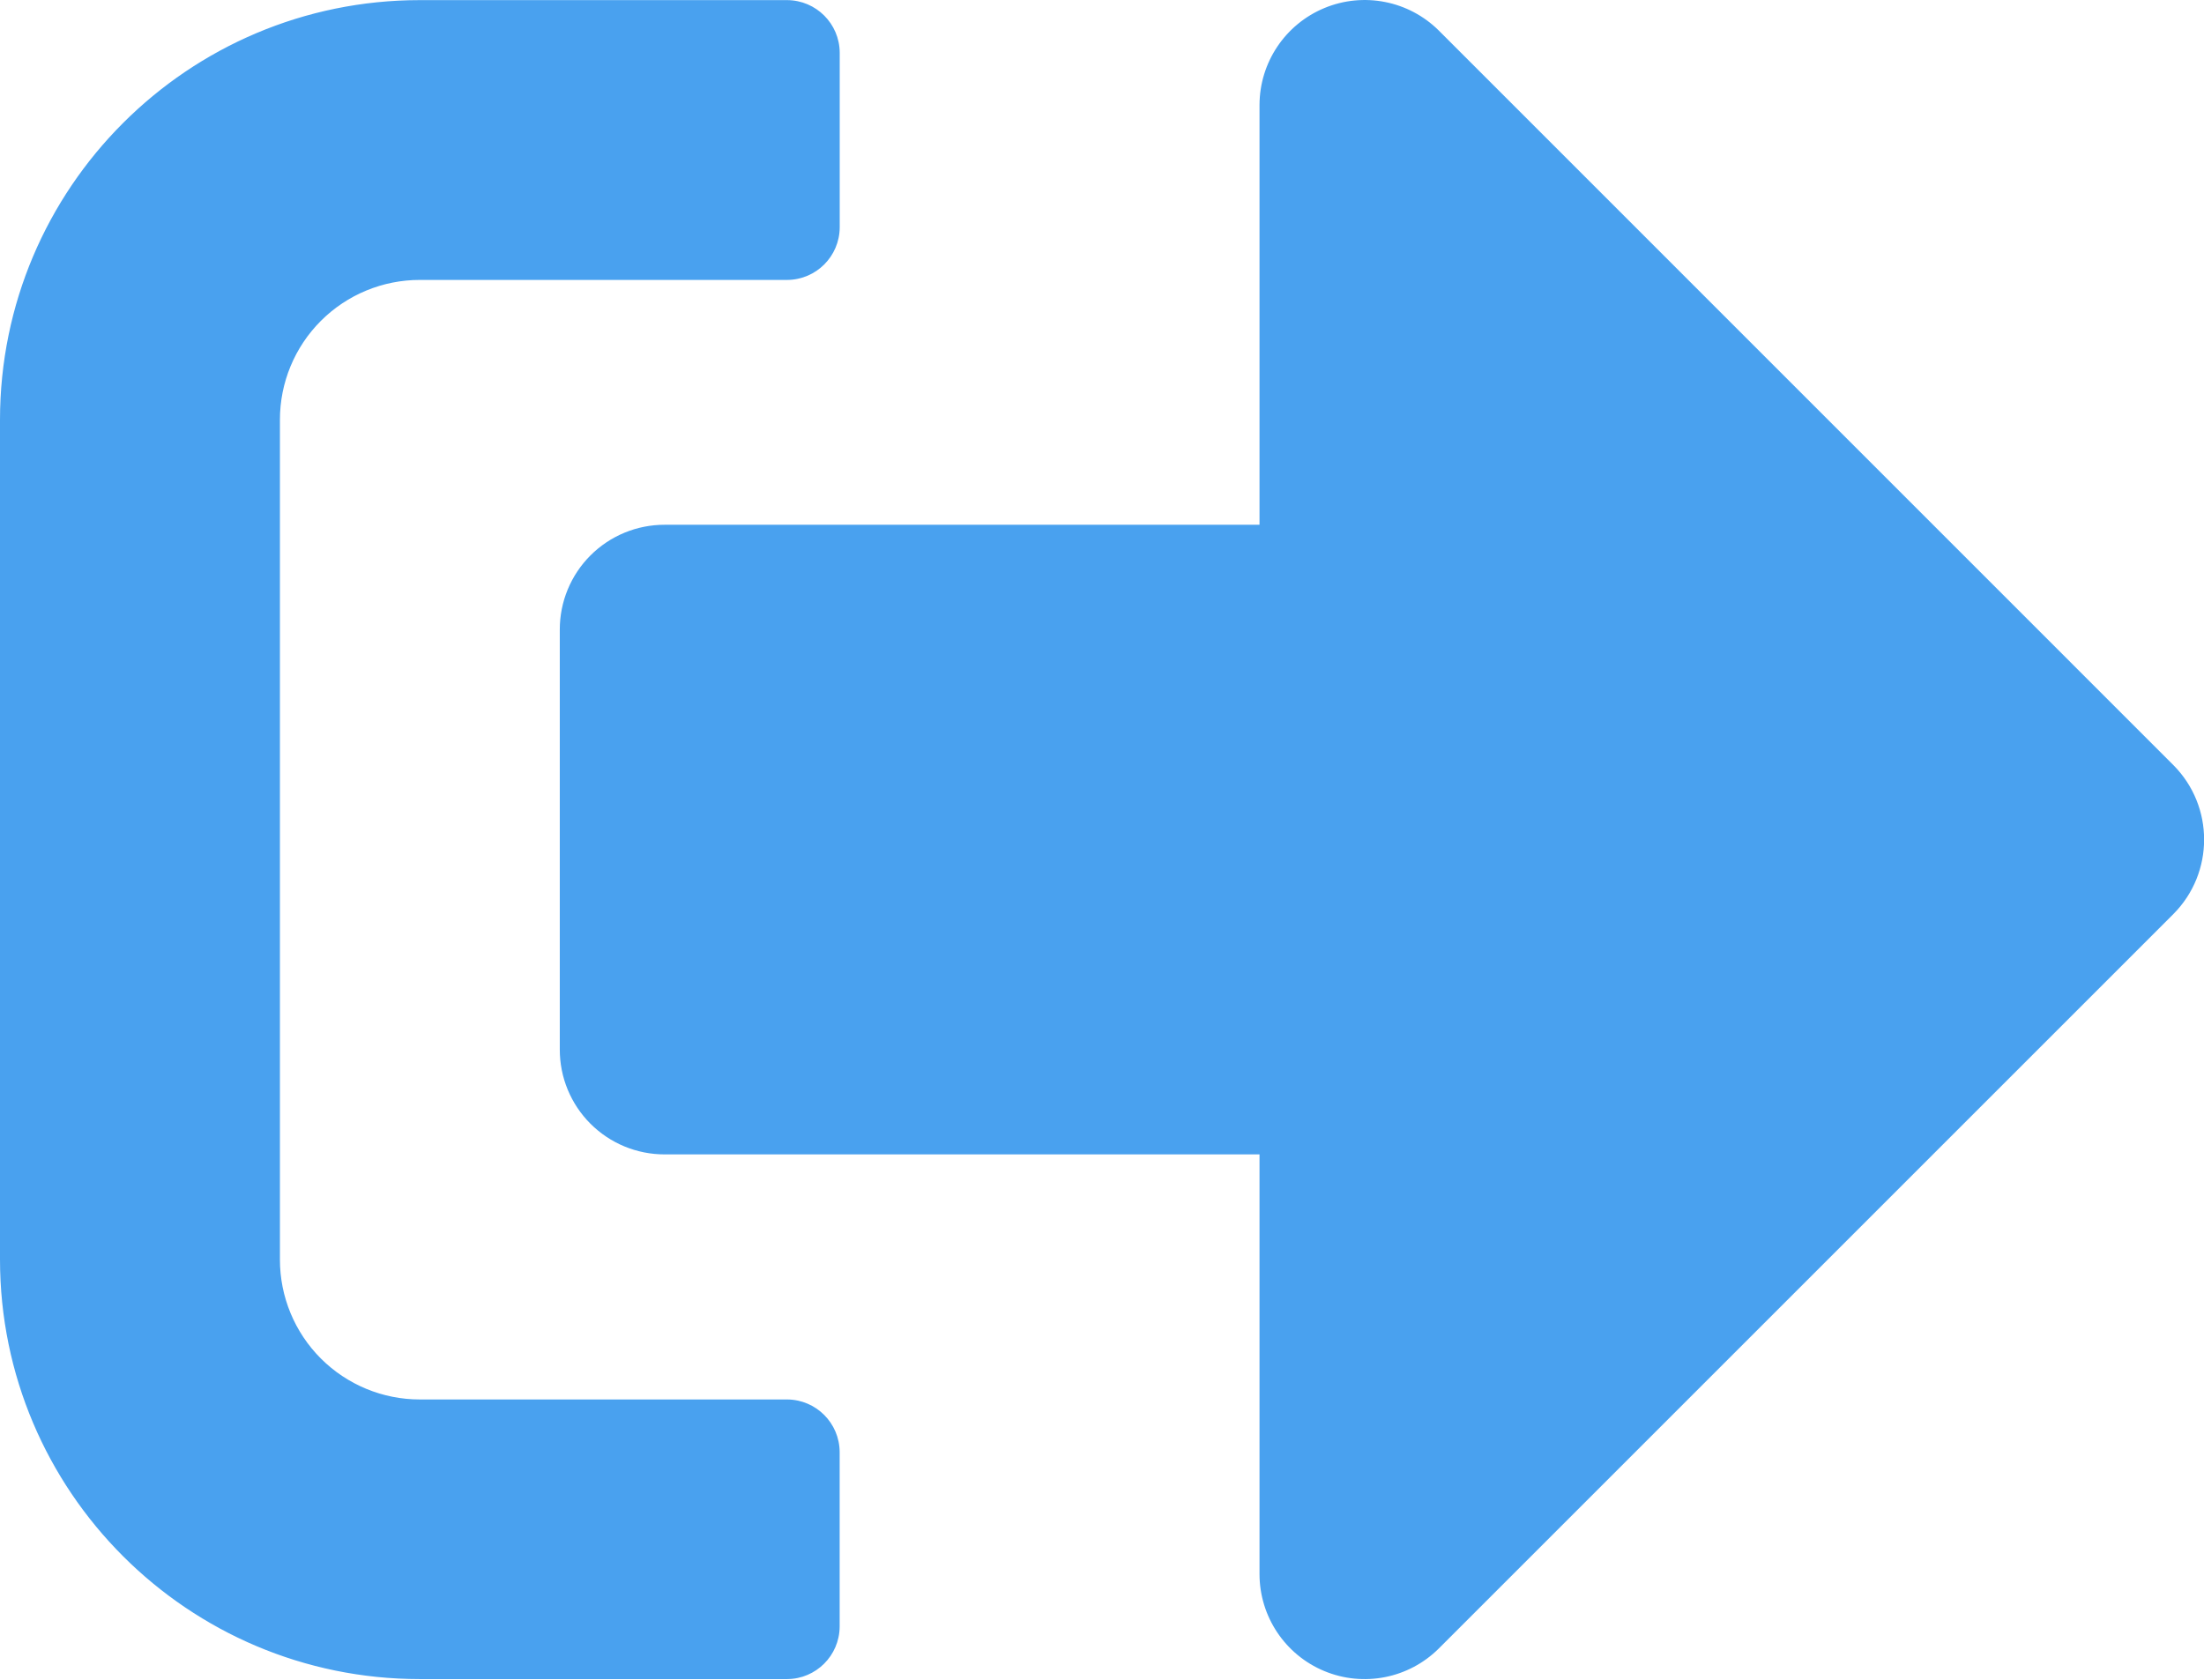
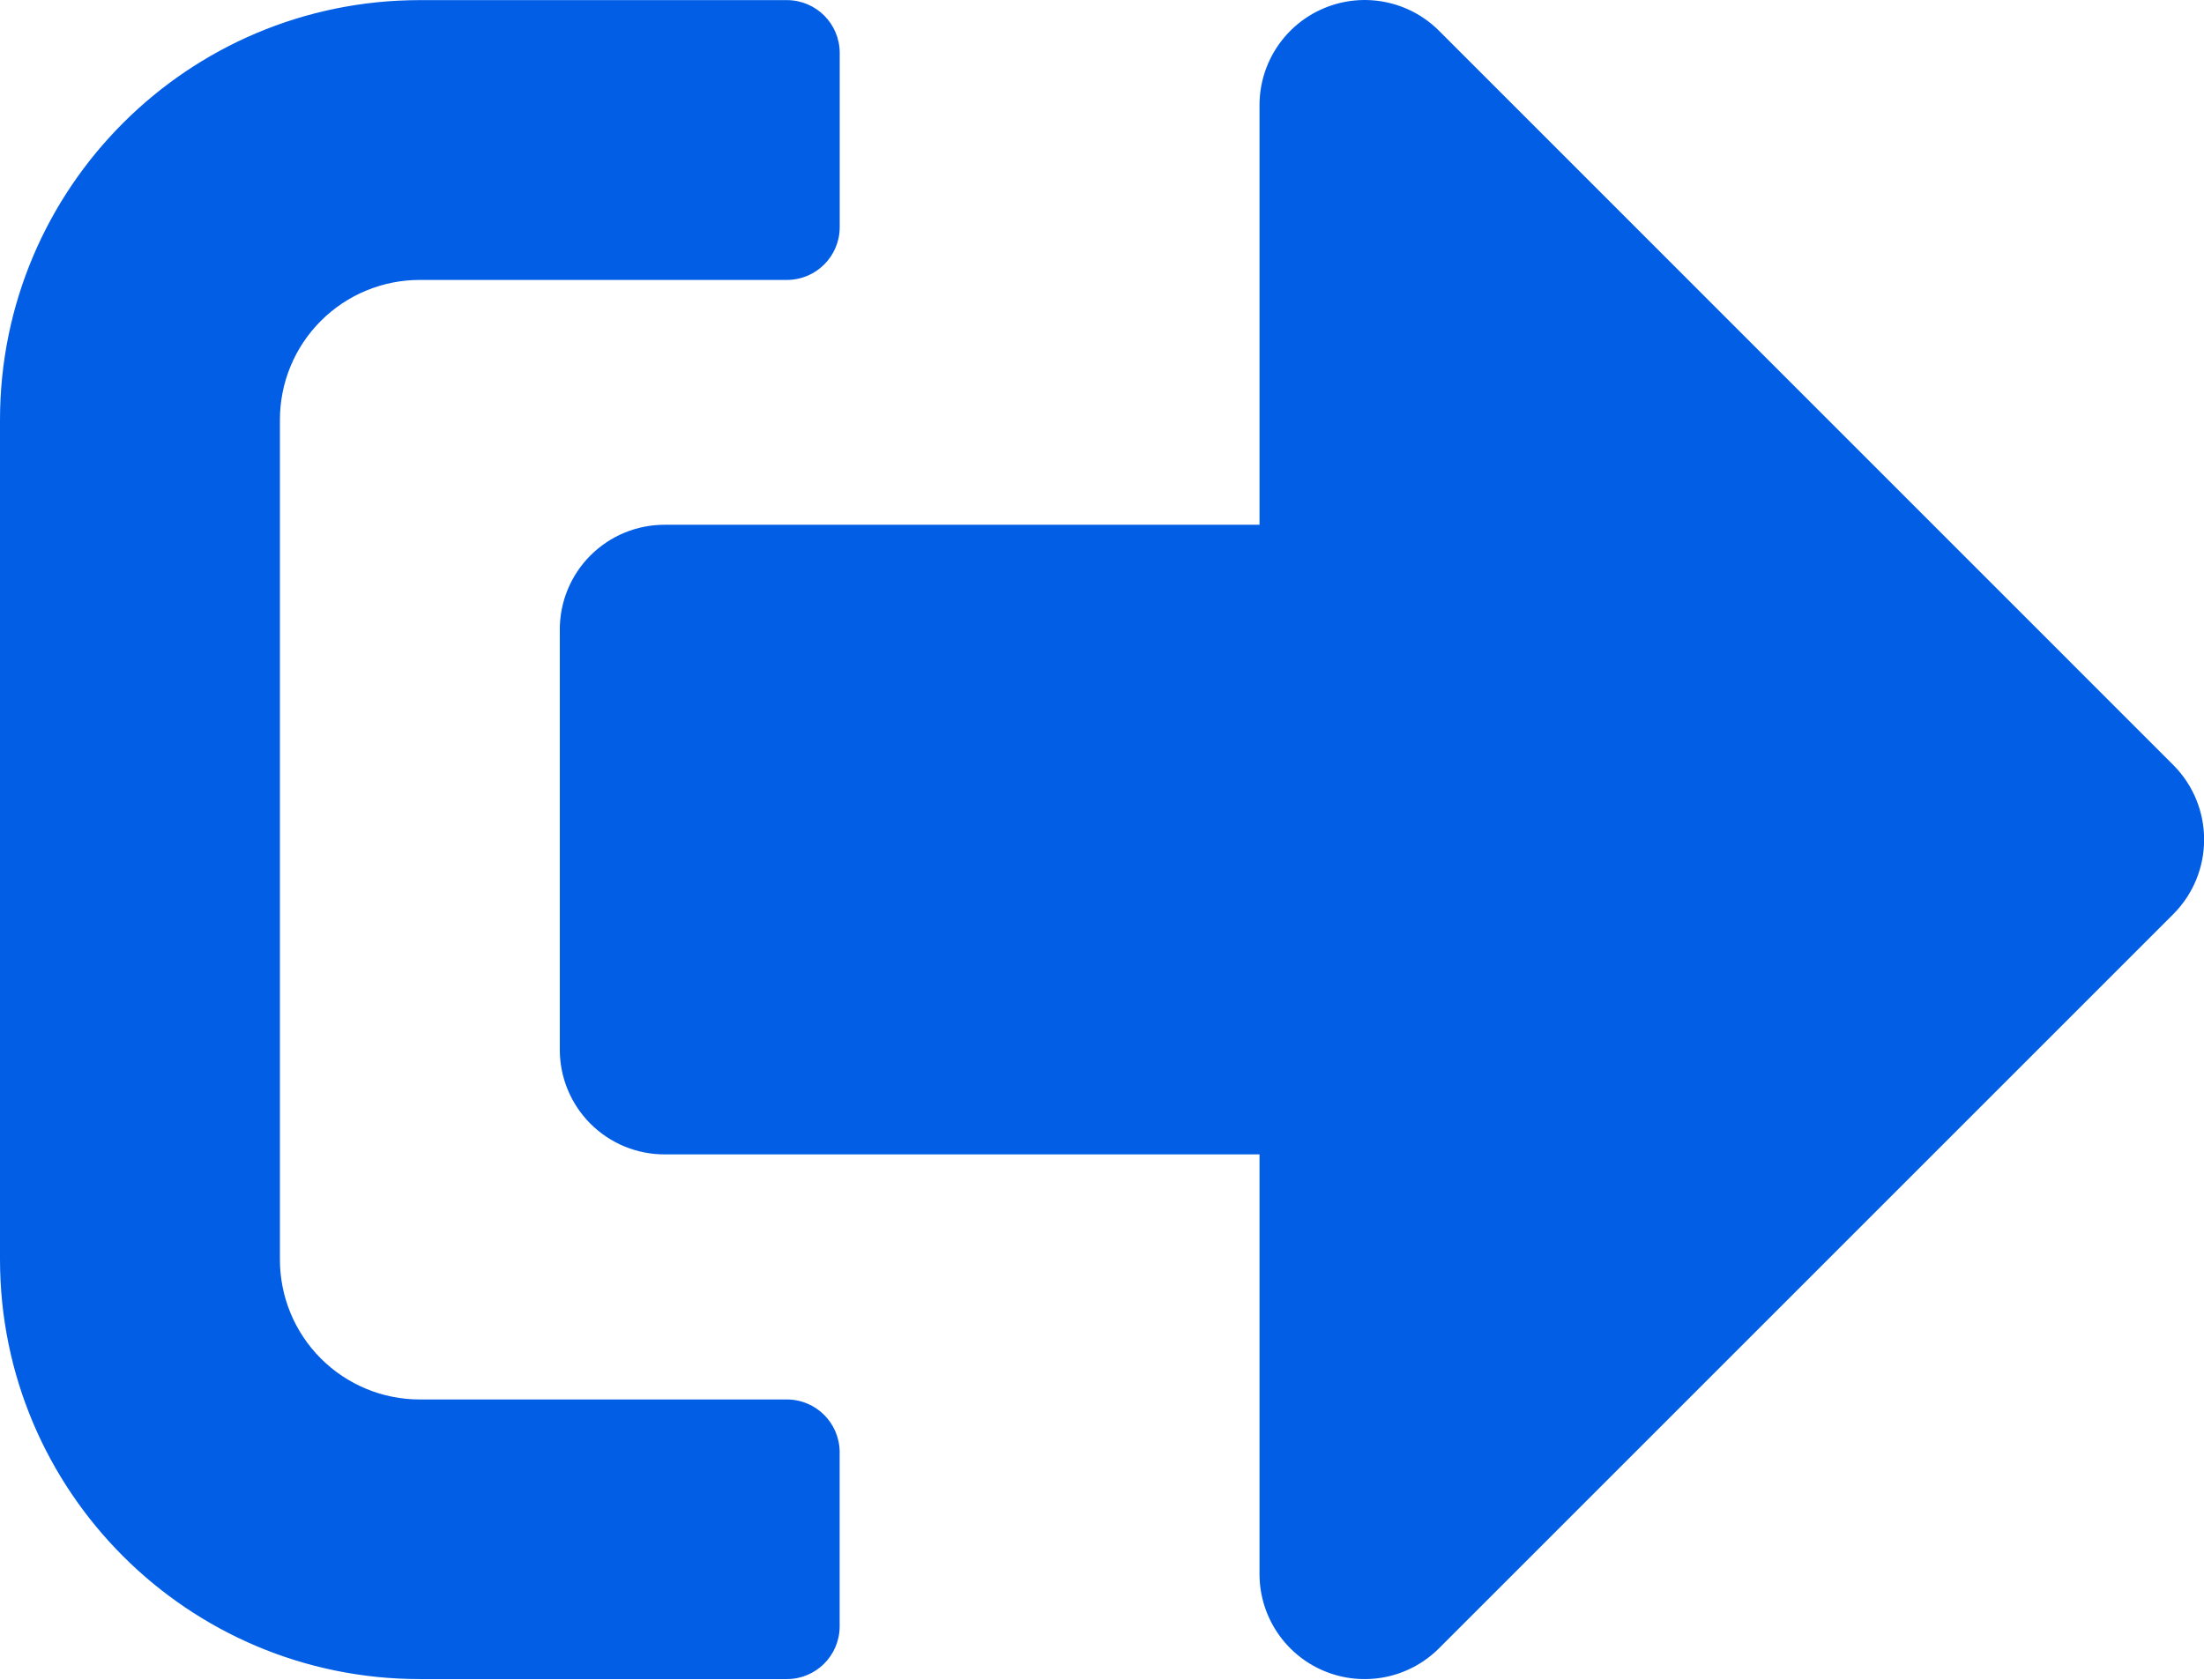
<svg xmlns="http://www.w3.org/2000/svg" width="37.549" height="28.615" viewBox="0 0 37.549 28.615">
-   <path id="sign-out-alt-solid" d="M37.03,79.552,24.513,92.069A1.791,1.791,0,0,1,21.458,90.8V83.65H11.325a1.784,1.784,0,0,1-1.788-1.788V74.709a1.784,1.784,0,0,1,1.788-1.788H21.458V65.768A1.792,1.792,0,0,1,24.513,64.5L37.03,77.019A1.8,1.8,0,0,1,37.03,79.552ZM14.305,91.7v-2.98a.9.9,0,0,0-.894-.894H7.153a2.382,2.382,0,0,1-2.384-2.384V71.133a2.382,2.382,0,0,1,2.384-2.384h6.259a.9.9,0,0,0,.894-.894v-2.98a.9.9,0,0,0-.894-.894H7.153A7.154,7.154,0,0,0,0,71.133V85.438a7.154,7.154,0,0,0,7.153,7.153h6.259A.9.9,0,0,0,14.305,91.7Z" transform="translate(0 -63.979)" fill="#49a1ef" />
+   <path id="sign-out-alt-solid" d="M37.03,79.552,24.513,92.069A1.791,1.791,0,0,1,21.458,90.8V83.65H11.325a1.784,1.784,0,0,1-1.788-1.788V74.709a1.784,1.784,0,0,1,1.788-1.788H21.458V65.768A1.792,1.792,0,0,1,24.513,64.5L37.03,77.019A1.8,1.8,0,0,1,37.03,79.552ZM14.305,91.7v-2.98a.9.9,0,0,0-.894-.894H7.153a2.382,2.382,0,0,1-2.384-2.384V71.133a2.382,2.382,0,0,1,2.384-2.384h6.259a.9.9,0,0,0,.894-.894v-2.98a.9.9,0,0,0-.894-.894H7.153A7.154,7.154,0,0,0,0,71.133V85.438a7.154,7.154,0,0,0,7.153,7.153h6.259A.9.9,0,0,0,14.305,91.7Z" transform="translate(0 -63.979)" fill="#035EE6" />
</svg>
